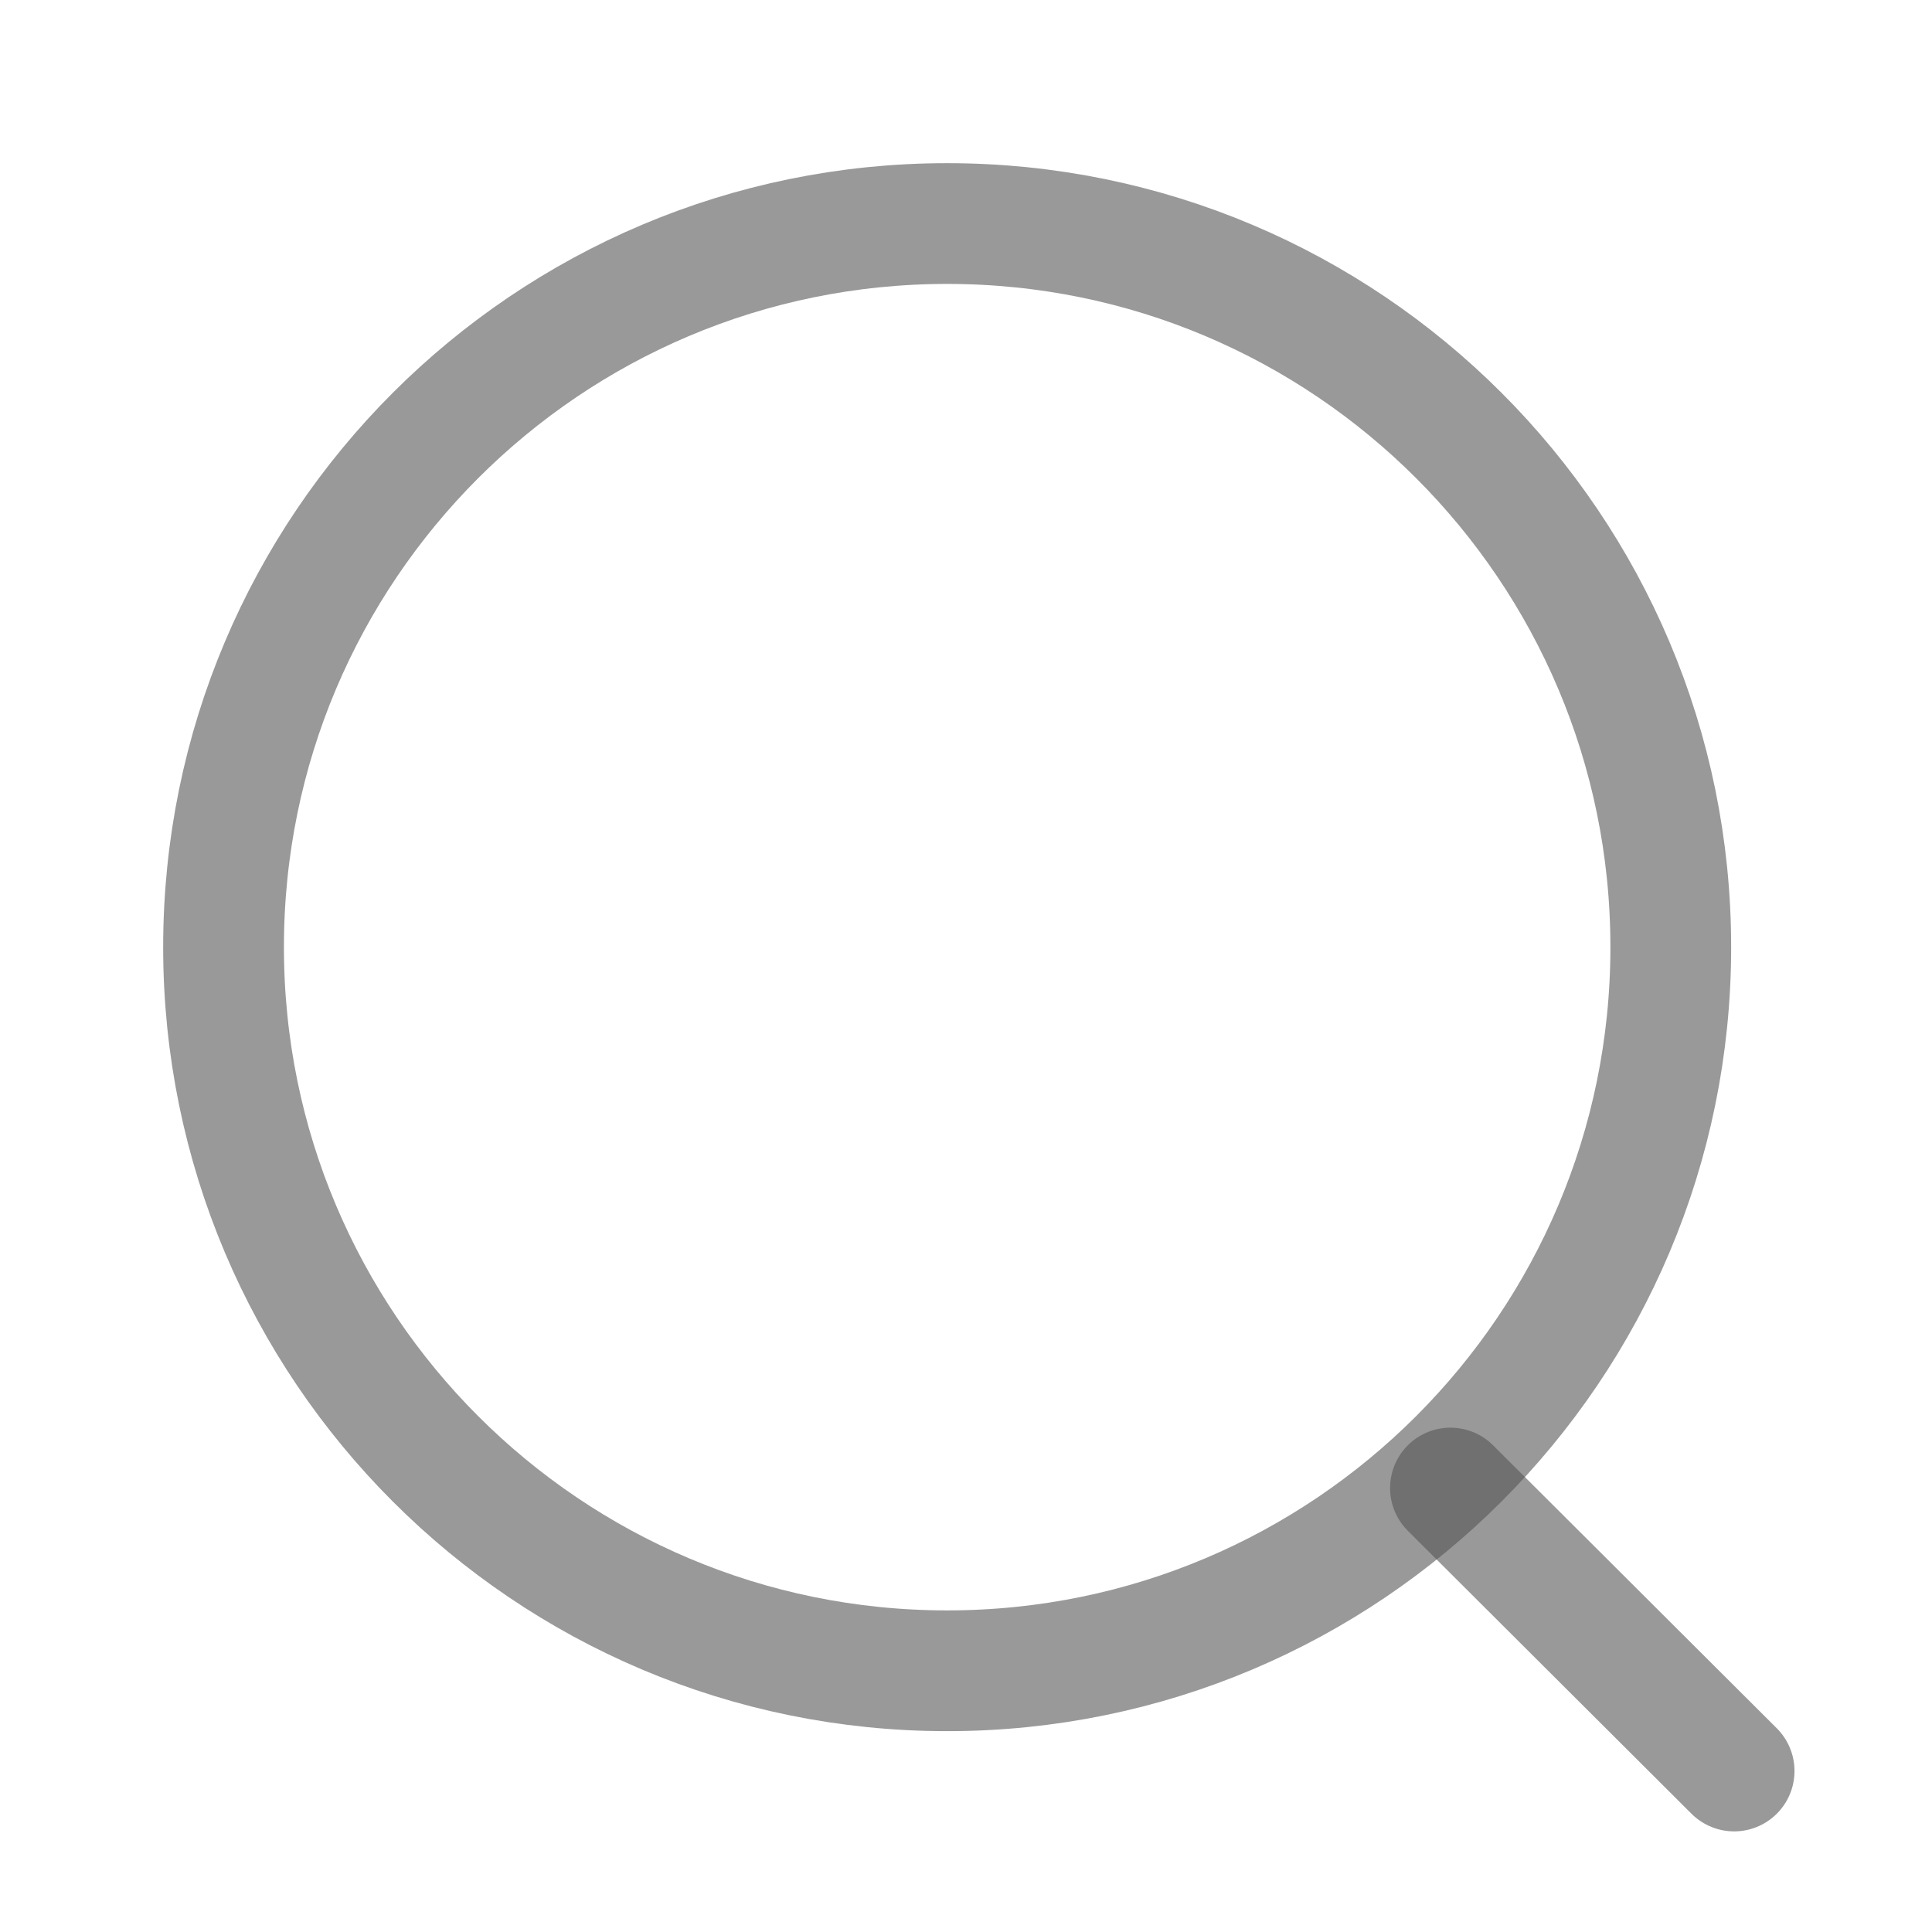
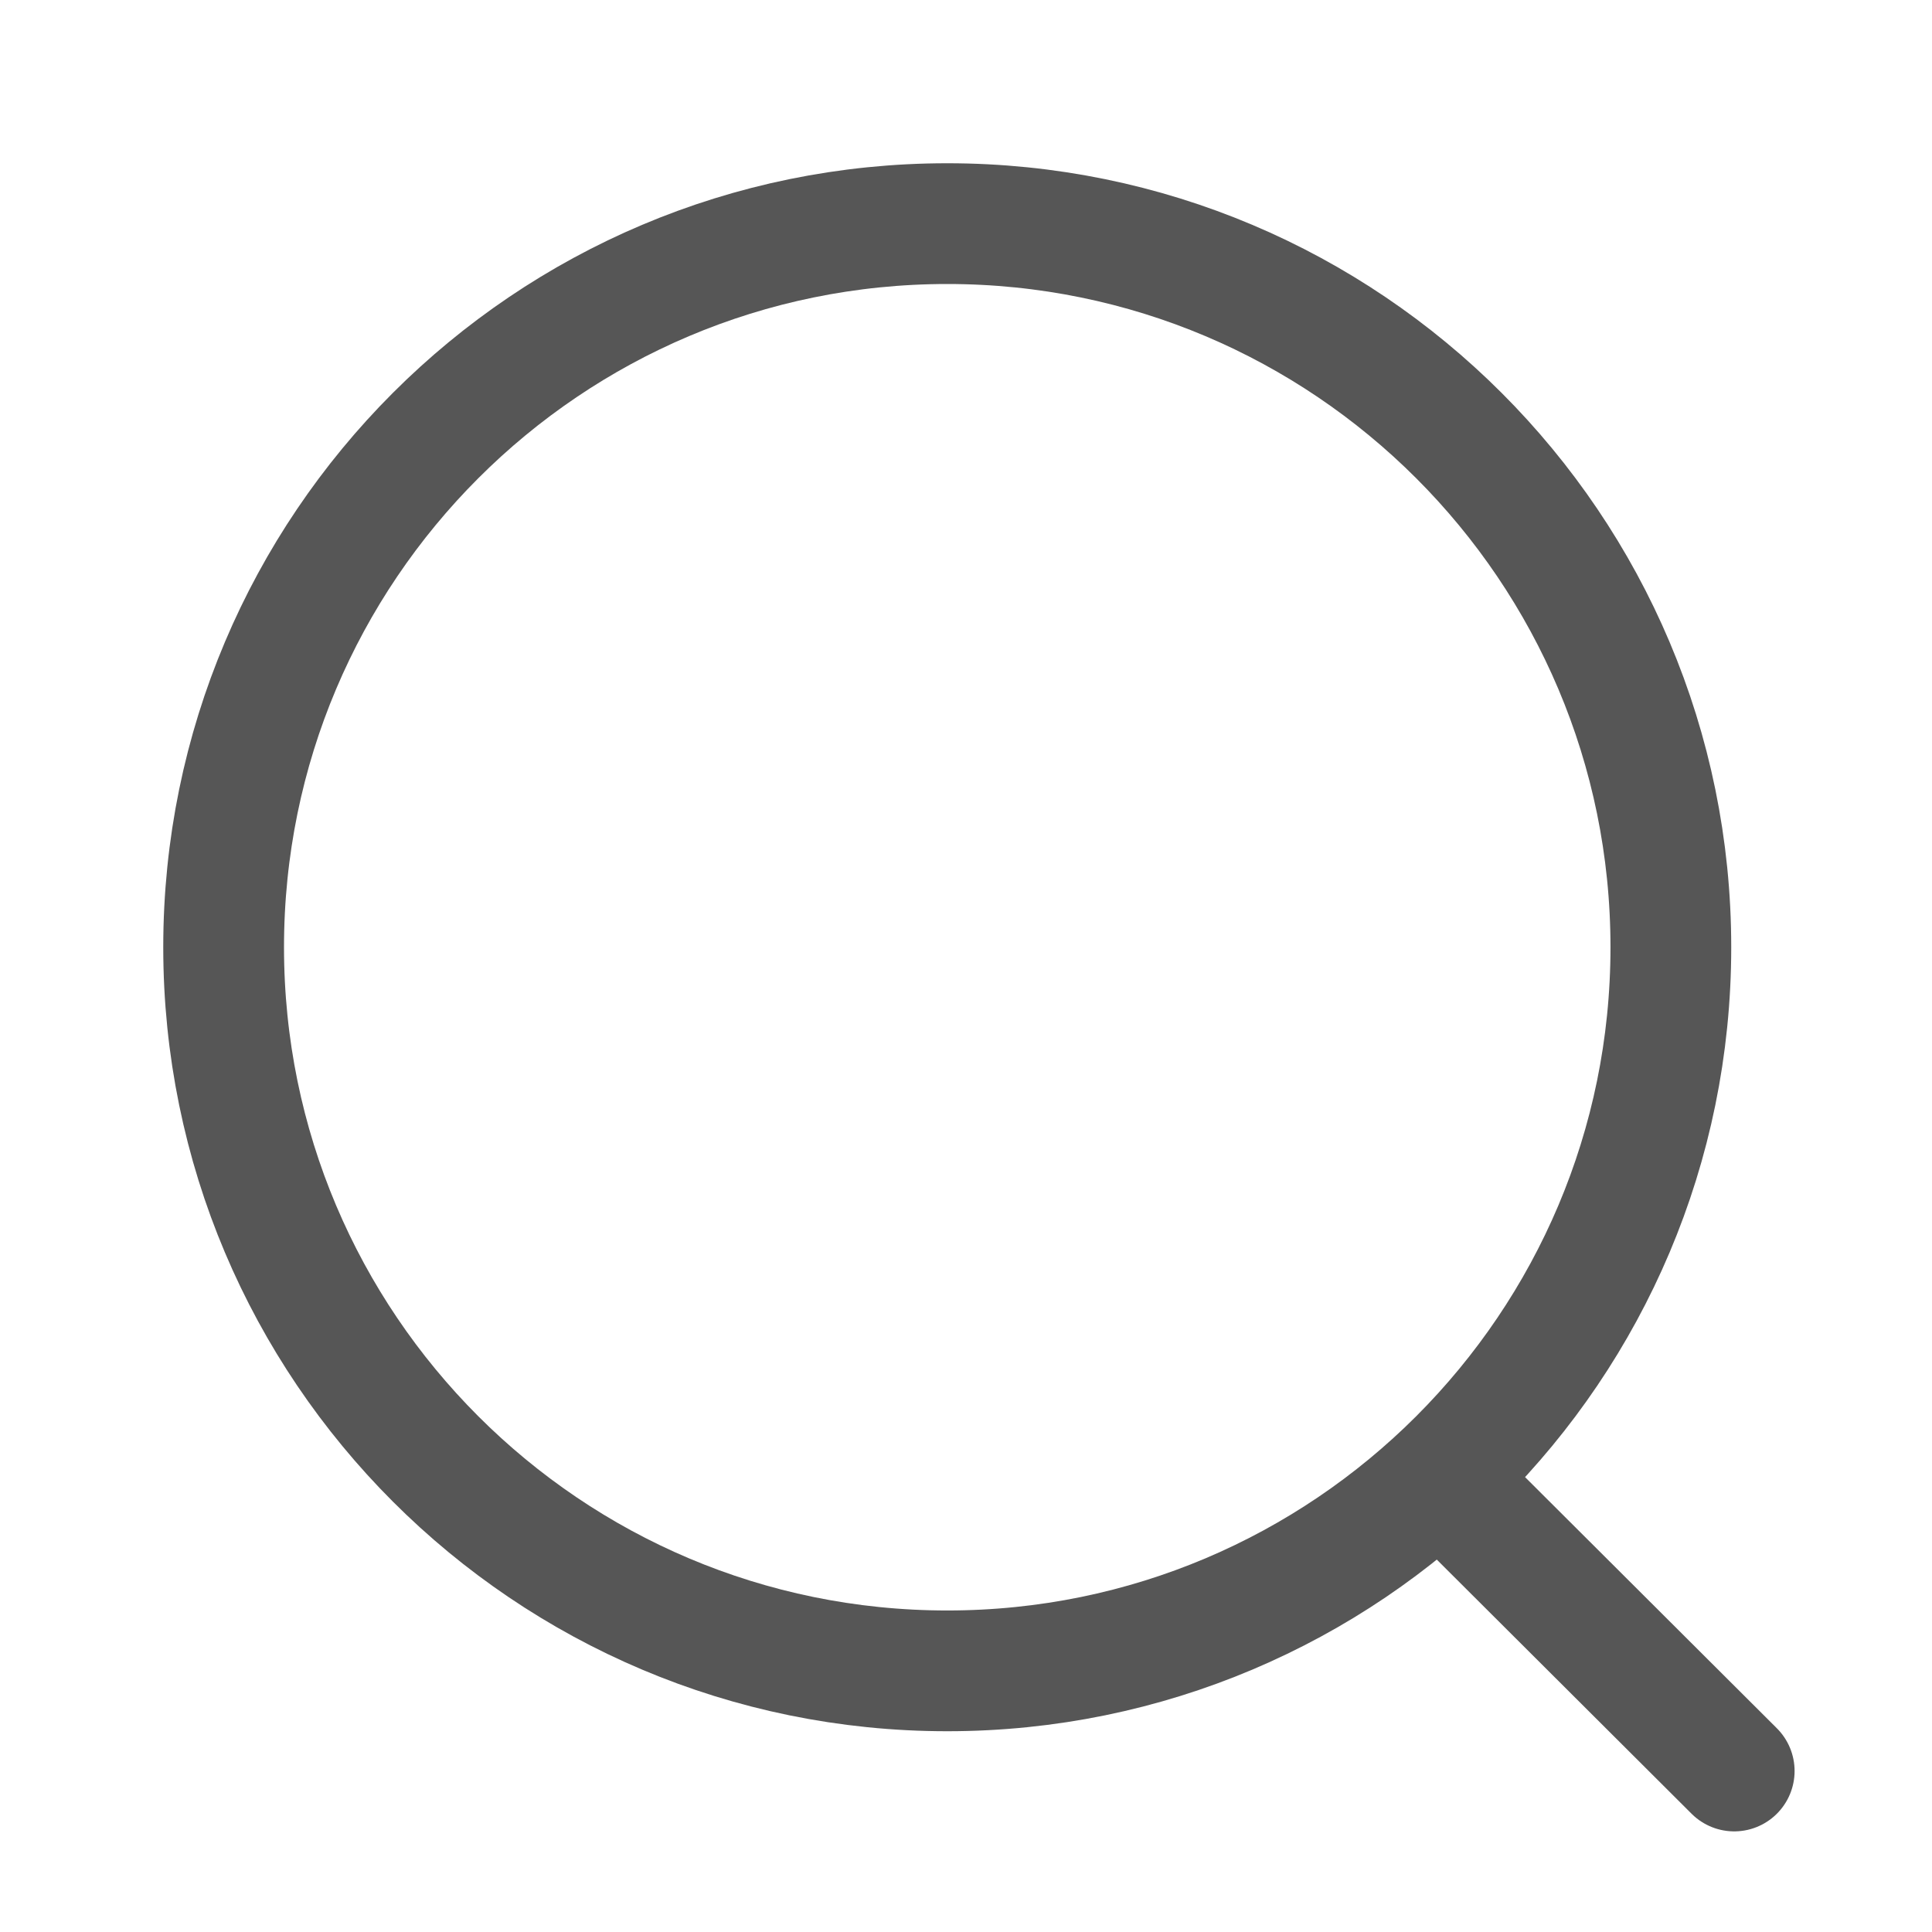
<svg xmlns="http://www.w3.org/2000/svg" width="24" height="24" viewBox="0 0 24 24" fill="none">
-   <circle cx="11.766" cy="11.766" r="8.989" stroke="#565656" stroke-opacity="0.6" stroke-width="1.5" stroke-linecap="round" stroke-linejoin="round" />
-   <path d="M18.018 18.485L21.542 22" stroke="#565656" stroke-opacity="0.6" stroke-width="1.5" stroke-linecap="round" stroke-linejoin="round" />
+   <circle cx="11.767" cy="11.767" r="8.989" stroke="#565656" stroke-width="1.5" stroke-linecap="round" stroke-linejoin="round" />
+   <path d="M18.019 18.485L21.543 22" stroke="#565656" stroke-width="1.5" stroke-linecap="round" stroke-linejoin="round" />
</svg>
